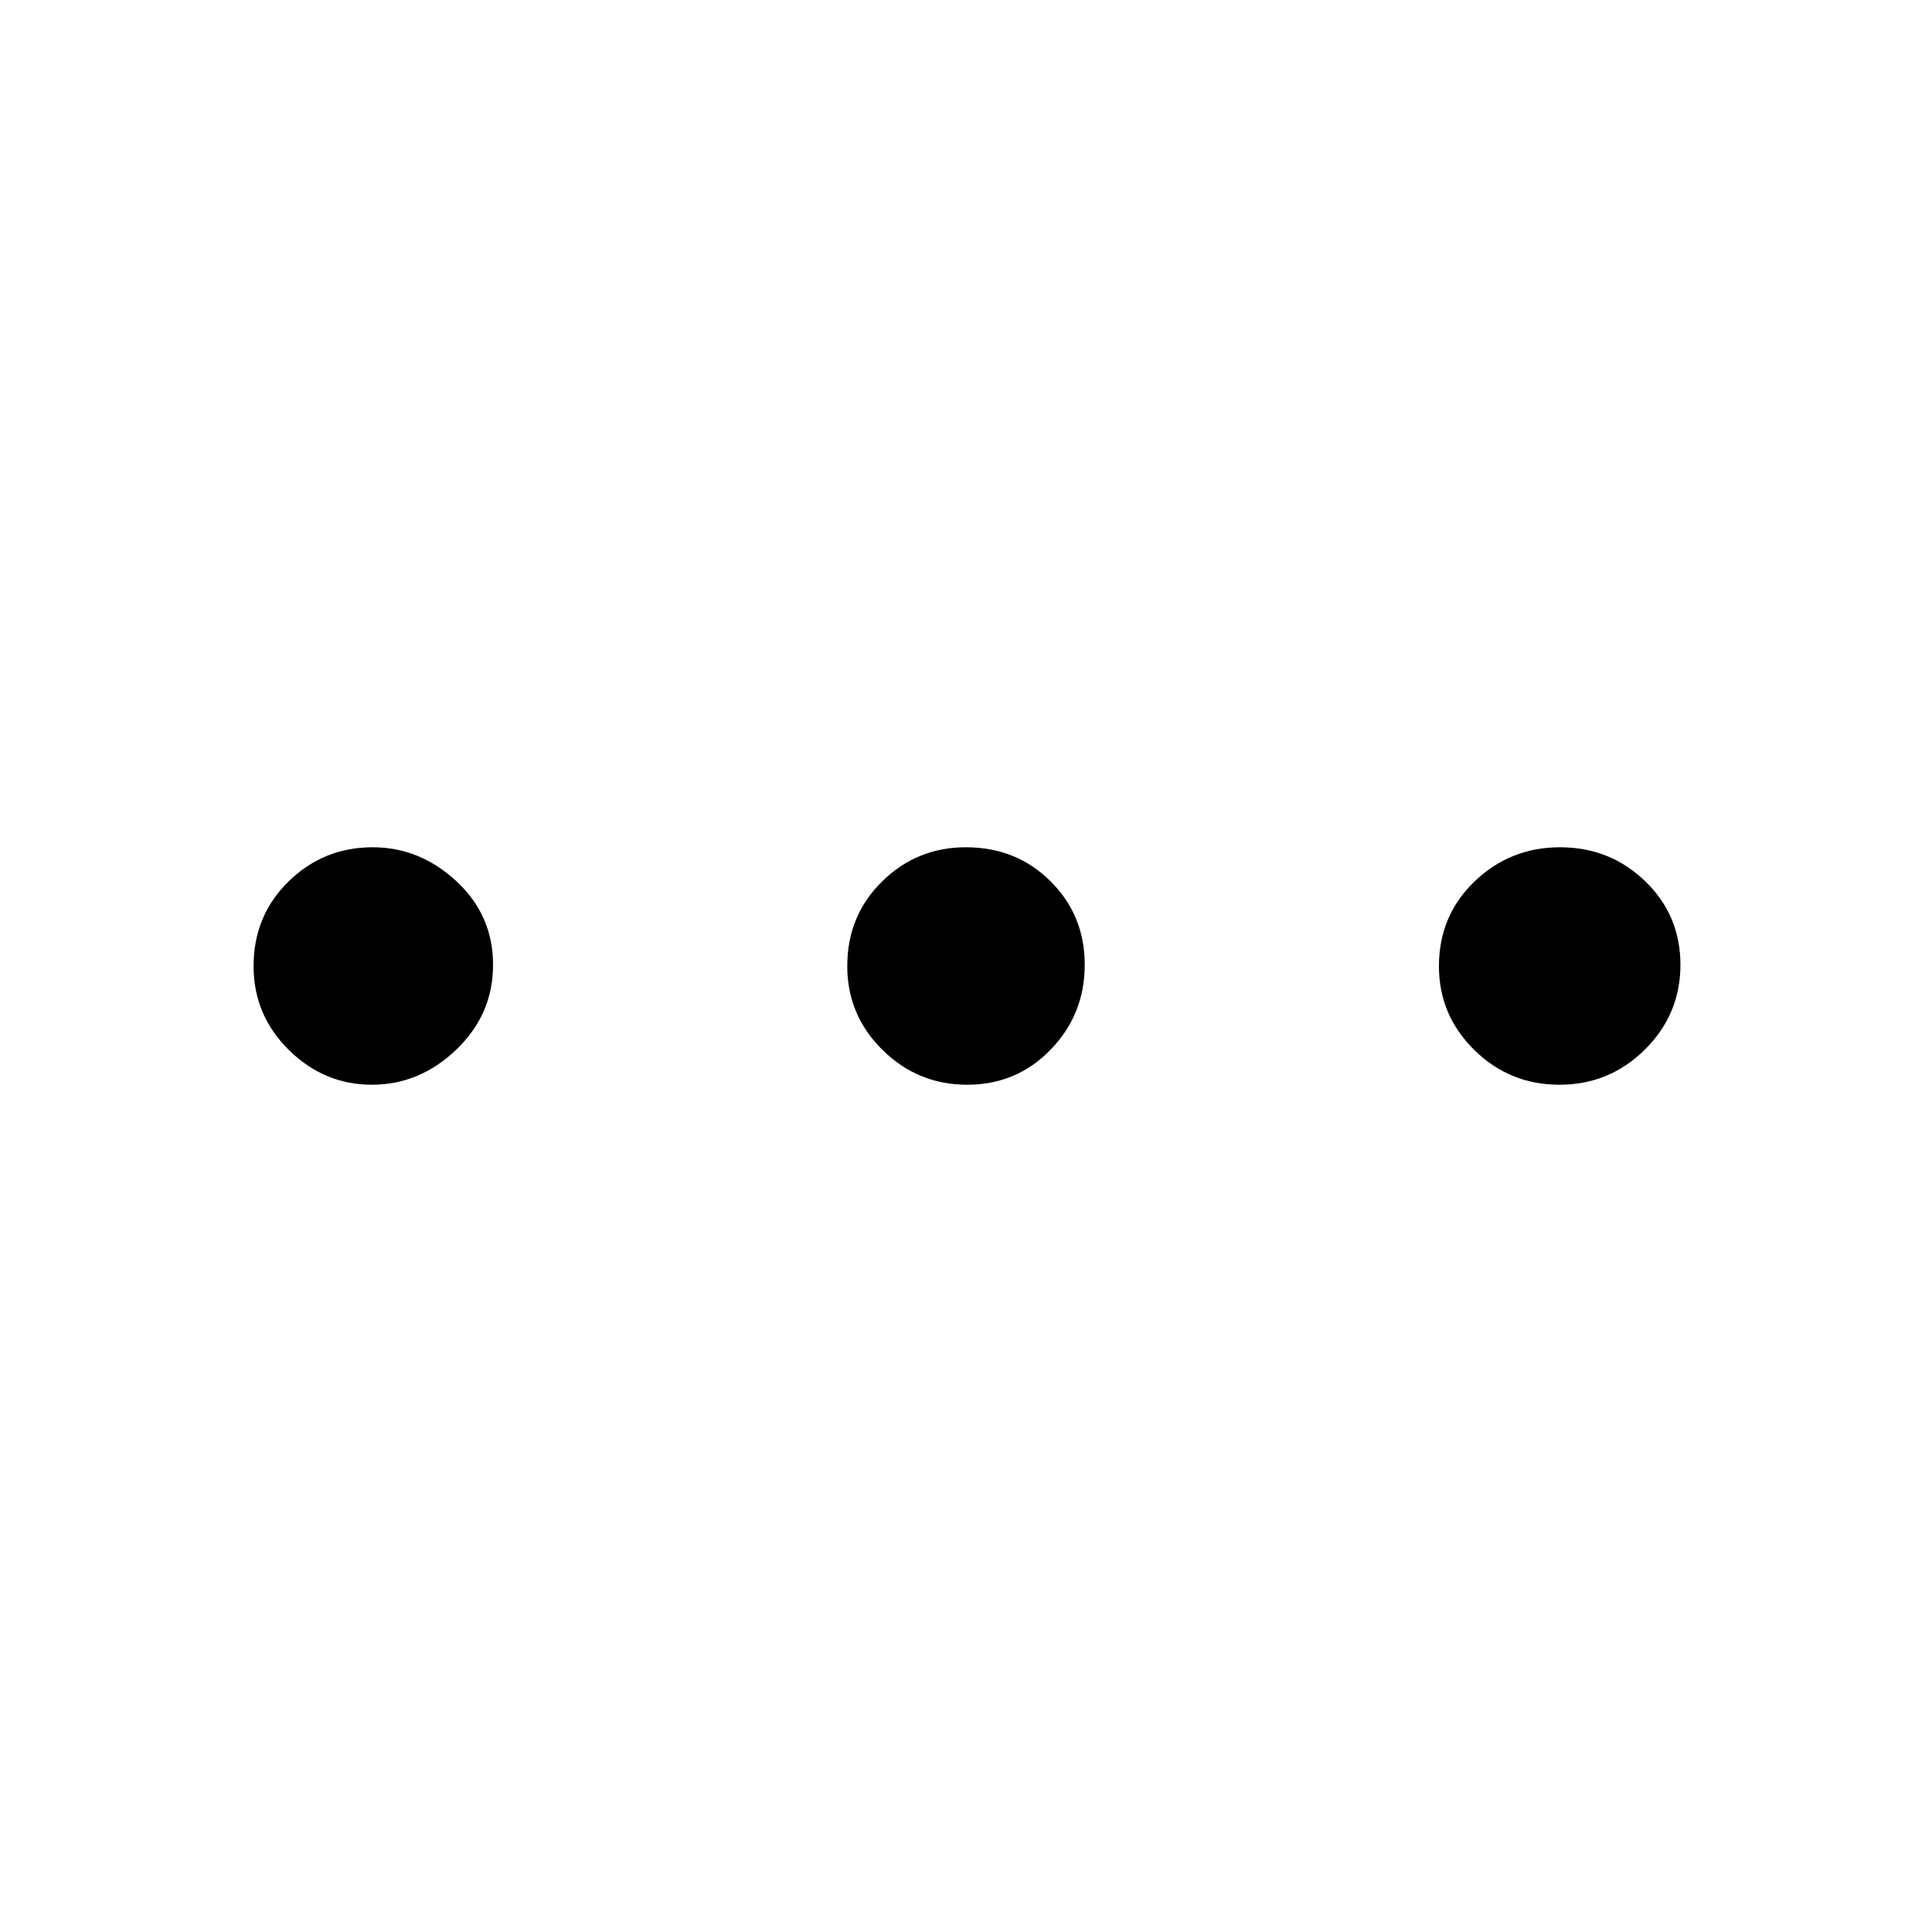
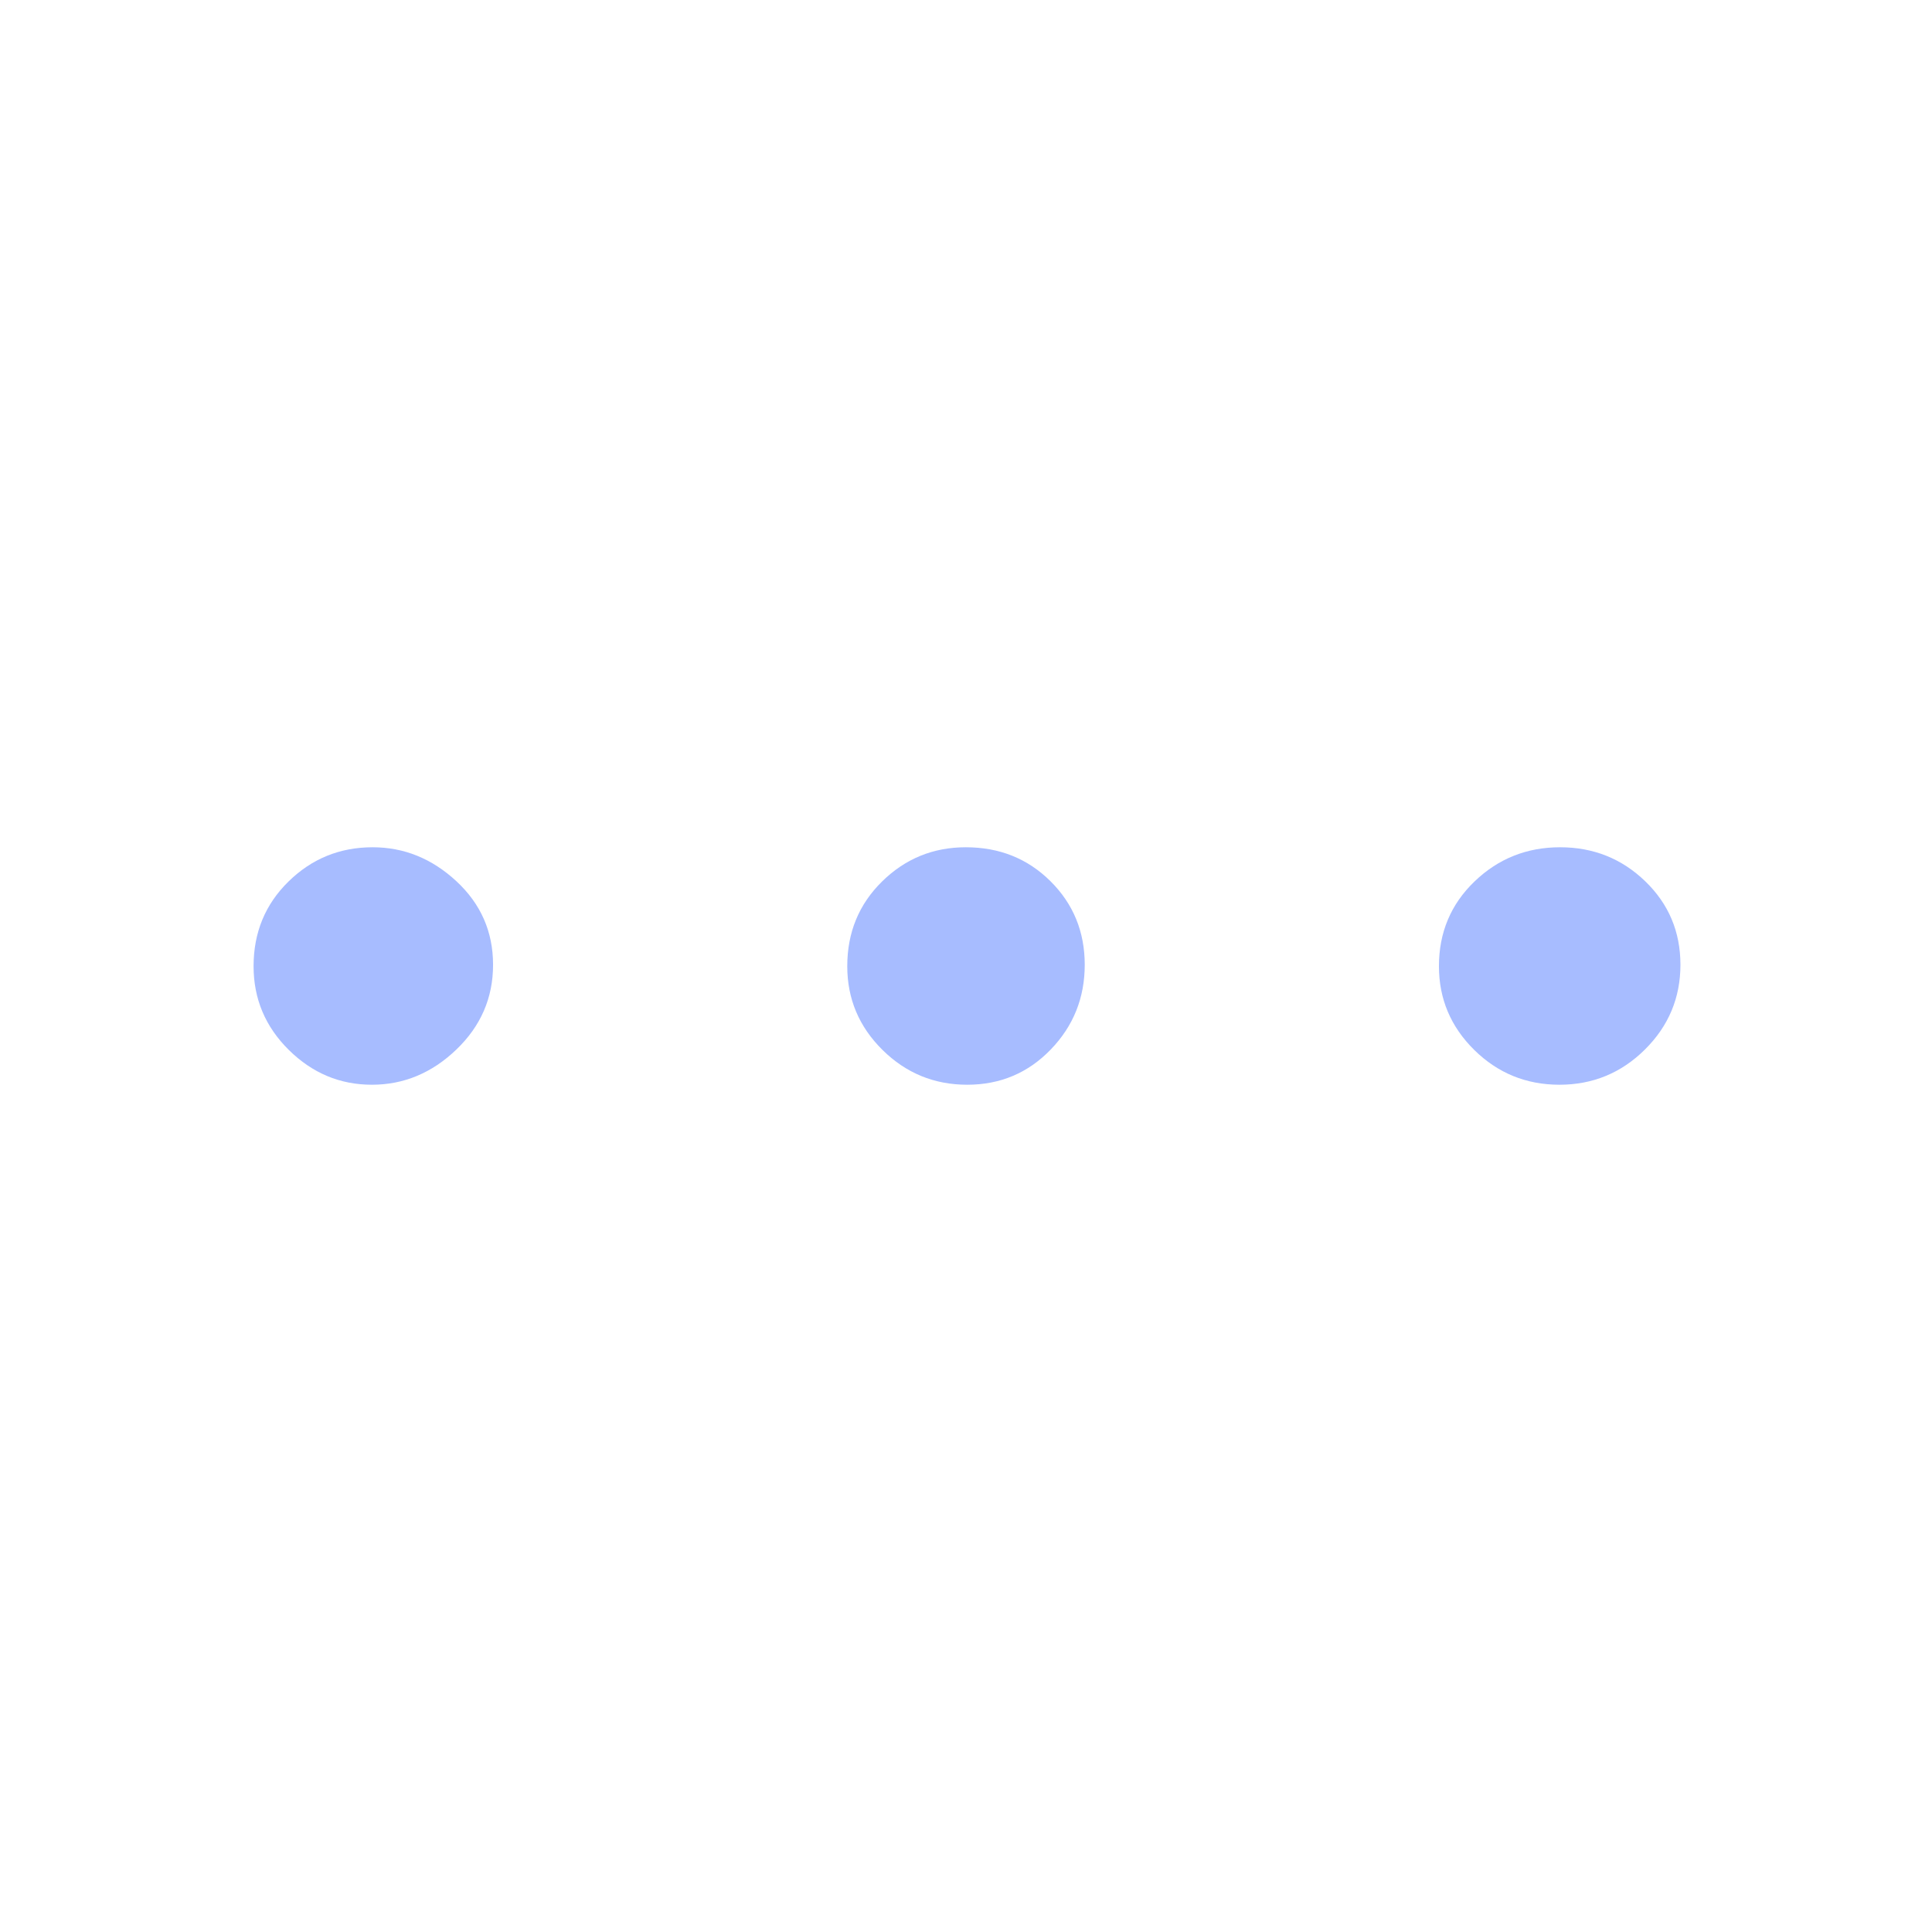
<svg xmlns="http://www.w3.org/2000/svg" height="48" viewBox="0 -960 960 960" width="48">
-   <path d="M184.783-421Q161-421 143.5-438.3T126-479.894Q126-505 143.373-522t41.769-17q23.458 0 41.658 16.894 18.2 16.894 18.2 41.5T226.783-438.5q-18.217 17.5-42 17.5Zm295.823 0Q456-421 438.5-438.3T421-479.894Q421-505 438.3-522t41.594-17Q505-539 522-522.106t17 41.5Q539-456 522.106-438.5t-41.5 17.5Zm294.288 0q-24.823 0-42.359-17.3Q715-455.6 715-479.894 715-505 732.677-522t42.5-17Q800-539 817.5-522.106t17.5 41.5Q835-456 817.358-438.5 799.717-421 774.894-421Z" />
+   <path d="M184.783-421Q161-421 143.5-438.3T126-479.894Q126-505 143.373-522t41.769-17q23.458 0 41.658 16.894 18.2 16.894 18.2 41.5T226.783-438.5q-18.217 17.5-42 17.5Zm295.823 0Q456-421 438.5-438.3T421-479.894Q421-505 438.3-522t41.594-17Q505-539 522-522.106t17 41.5Q539-456 522.106-438.5t-41.5 17.5Zm294.288 0q-24.823 0-42.359-17.3Q715-455.6 715-479.894 715-505 732.677-522t42.5-17Q800-539 817.5-522.106t17.5 41.5Q835-456 817.358-438.5 799.717-421 774.894-421Z" fill="#a7bcff" />
</svg>
